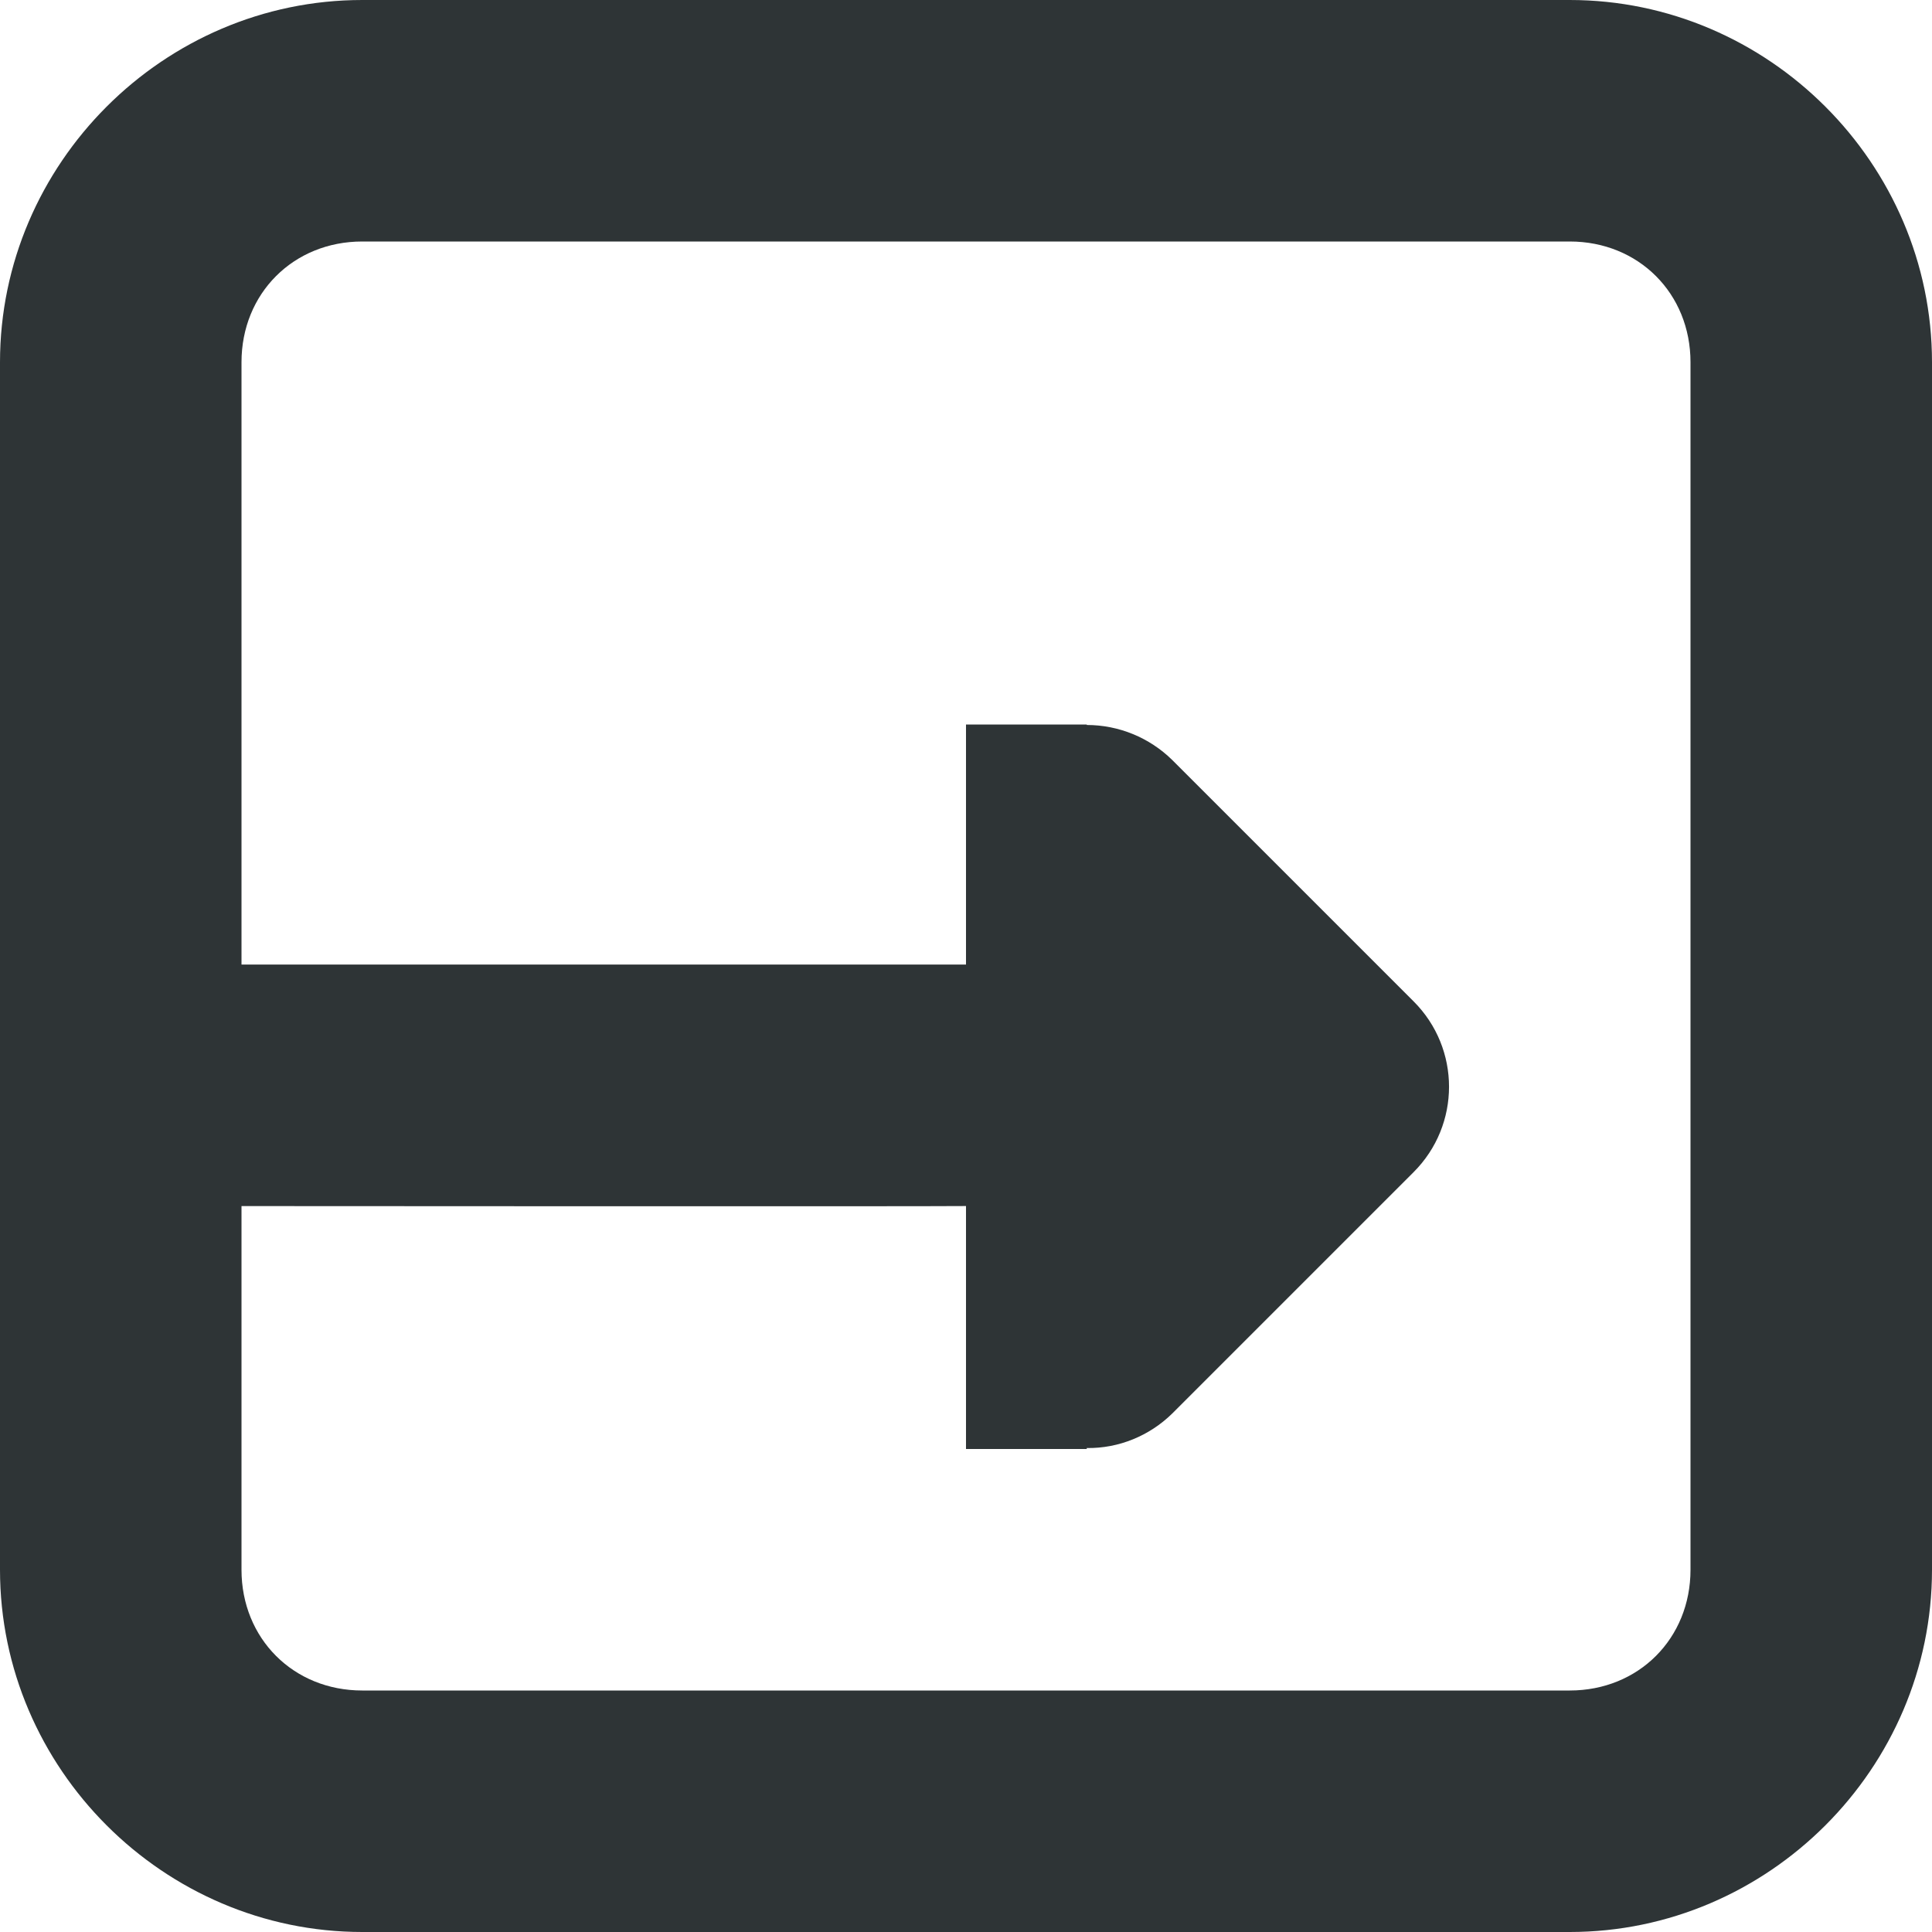
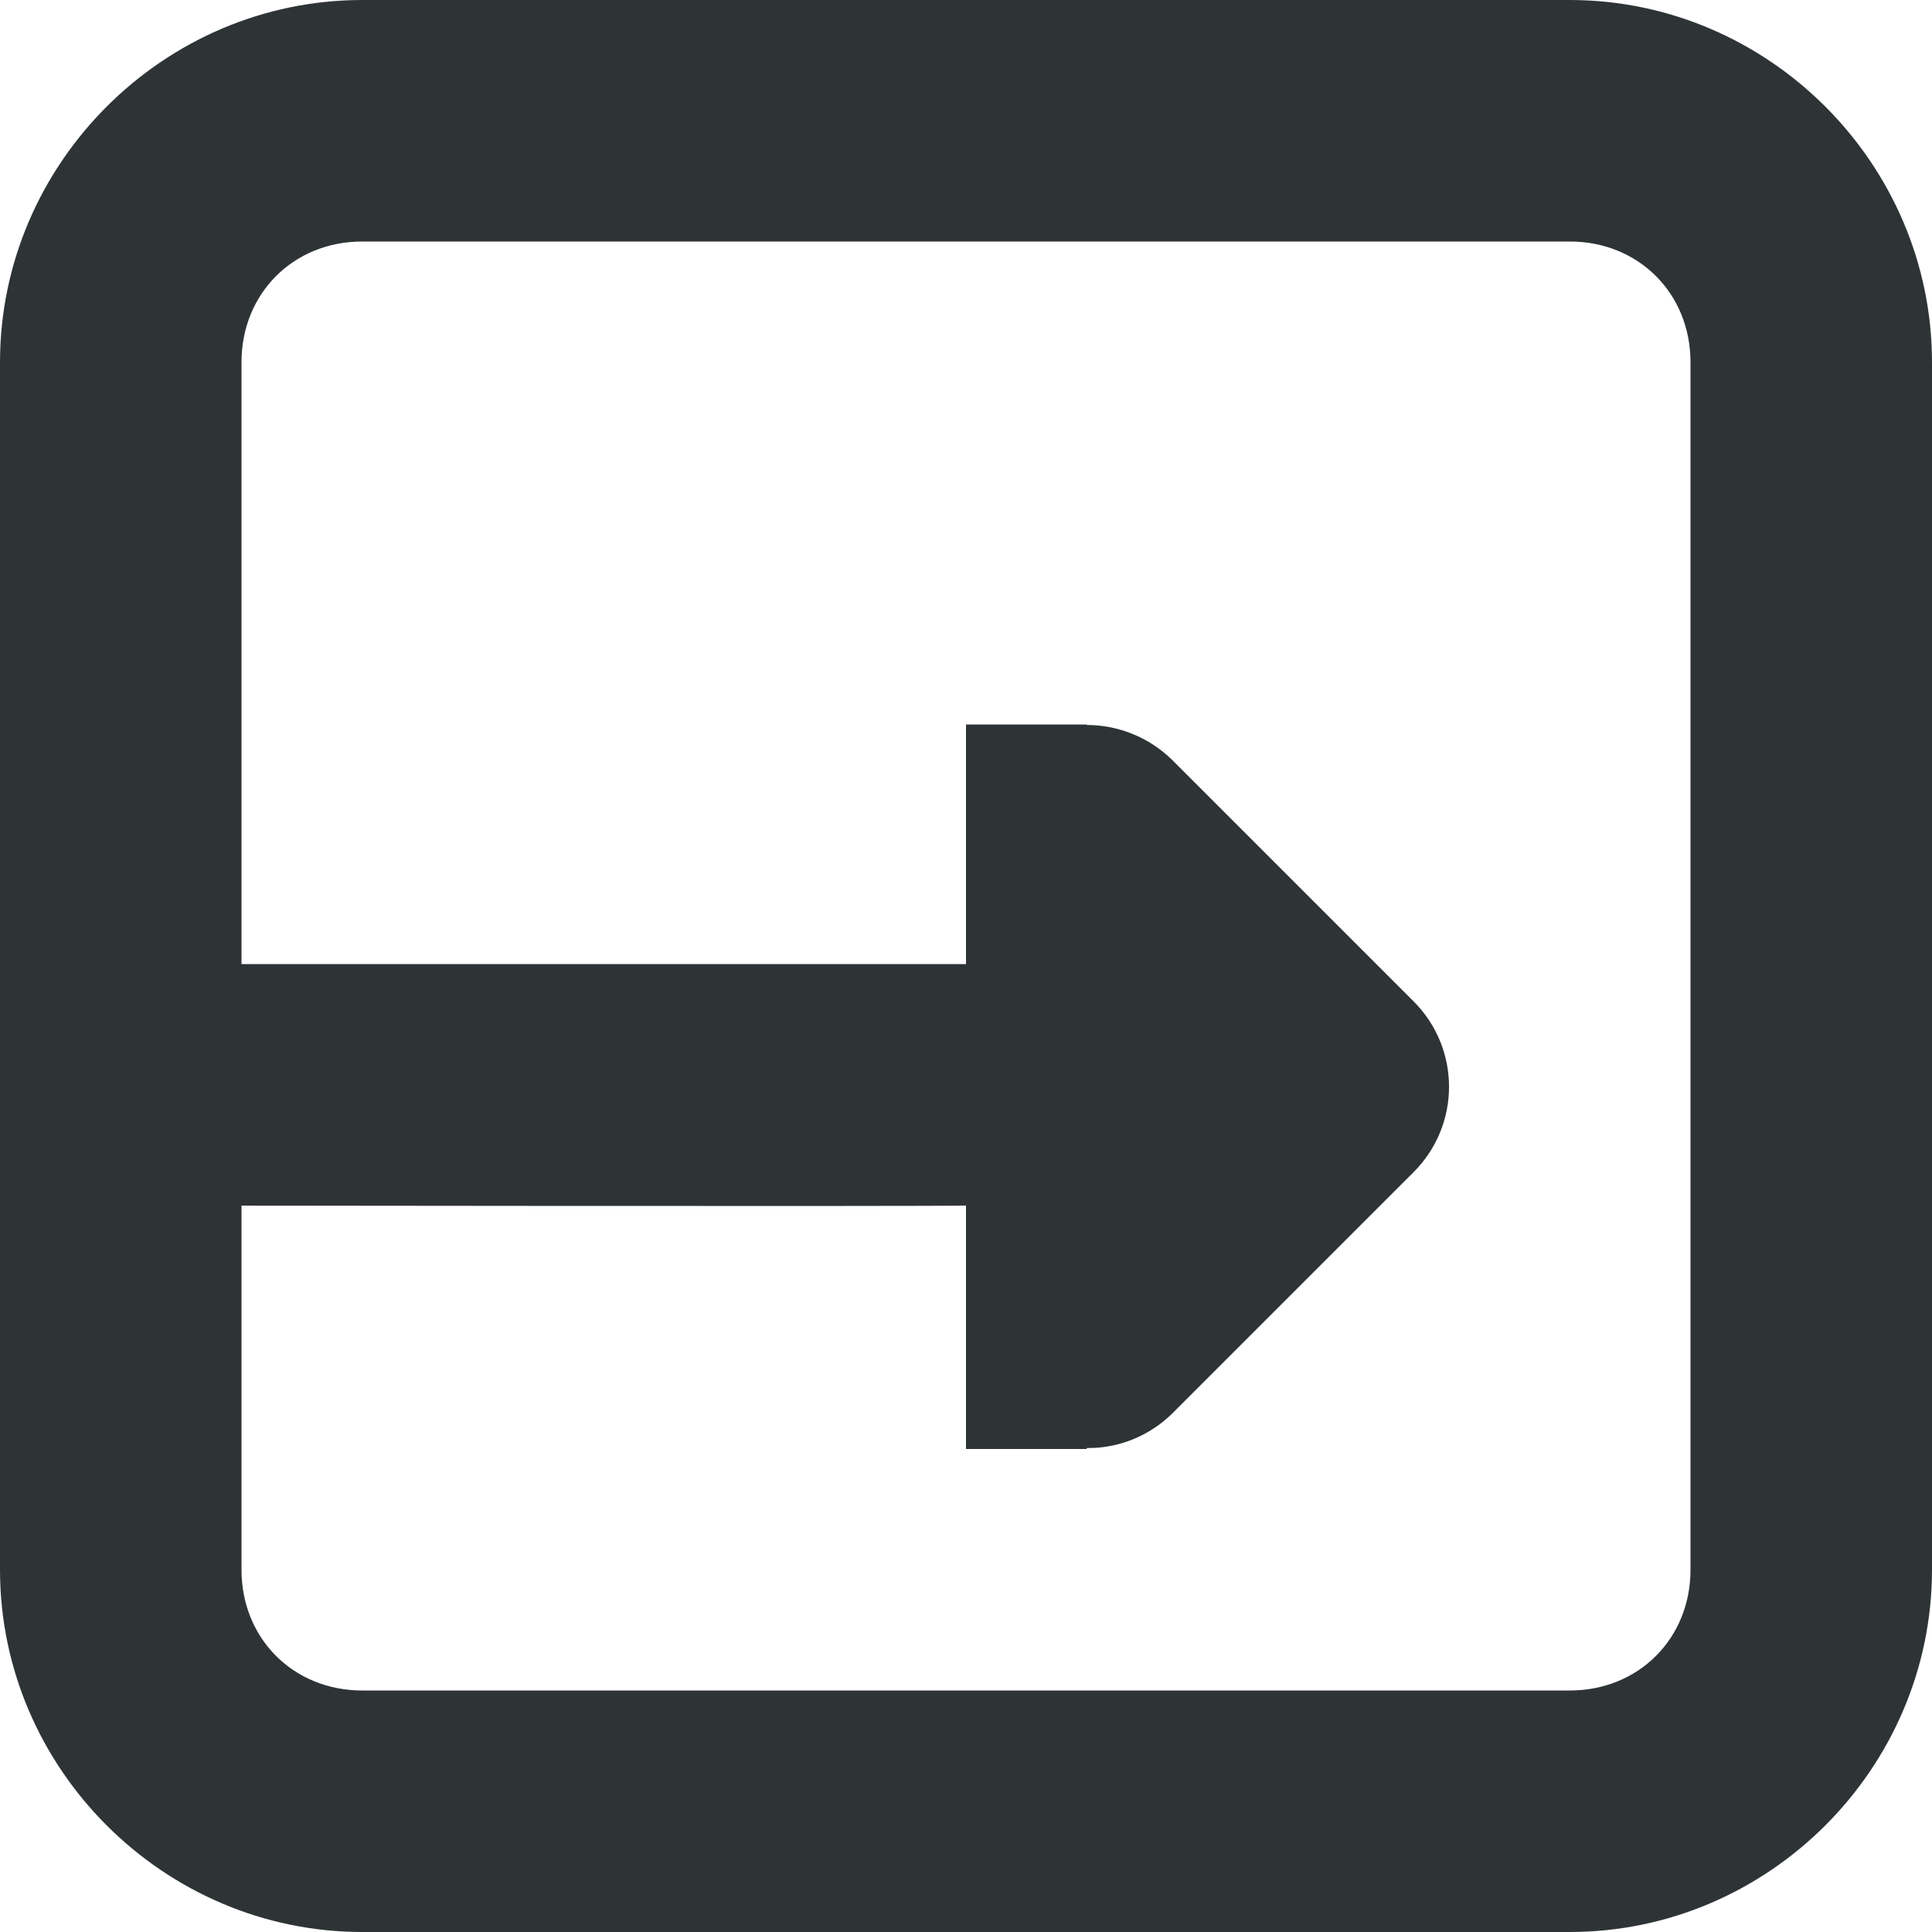
<svg xmlns="http://www.w3.org/2000/svg" height="16px" viewBox="0 0 16 16" width="16px">
  <g fill="#2e3436">
    <path d="m 3 0 c -1.645 0 -3 1.355 -3 3 v 10 c 0 1.645 1.355 3 3 3 h 10 c 1.645 0 3 -1.355 3 -3 v -10 c 0 -1.645 -1.355 -3 -3 -3 z m 0 2 h 10 c 0.57 0 1 0.43 1 1 v 10 c 0 0.57 -0.43 1 -1 1 h -10 c -0.57 0 -1 -0.43 -1 -1 v -10 c 0 -0.57 0.43 -1 1 -1 z m 0 0" />
-     <path d="m 8 6 v 1.988 h -6.586 v 2 s 6.34 0.004 6.574 0 h 0.012 v 2.012 h 1 v -0.008 c 0.266 0.004 0.52 -0.102 0.707 -0.285 l 2 -2 c 0.391 -0.391 0.391 -1.023 0 -1.414 l -2 -2 c -0.188 -0.184 -0.441 -0.289 -0.707 -0.289 v -0.004 z m 0 0" />
+     <path d="m 8 6 v 1.984 h -6.586 v 2 s 6.34 0.008 6.574 0 h 0.012 v 2.016 h 1 v -0.008 c 0.266 0.004 0.52 -0.102 0.707 -0.285 l 2 -2 c 0.391 -0.391 0.391 -1.023 0 -1.414 l -2 -2 c -0.188 -0.184 -0.441 -0.289 -0.707 -0.289 v -0.004 z m 0 0" />
  </g>
</svg>
